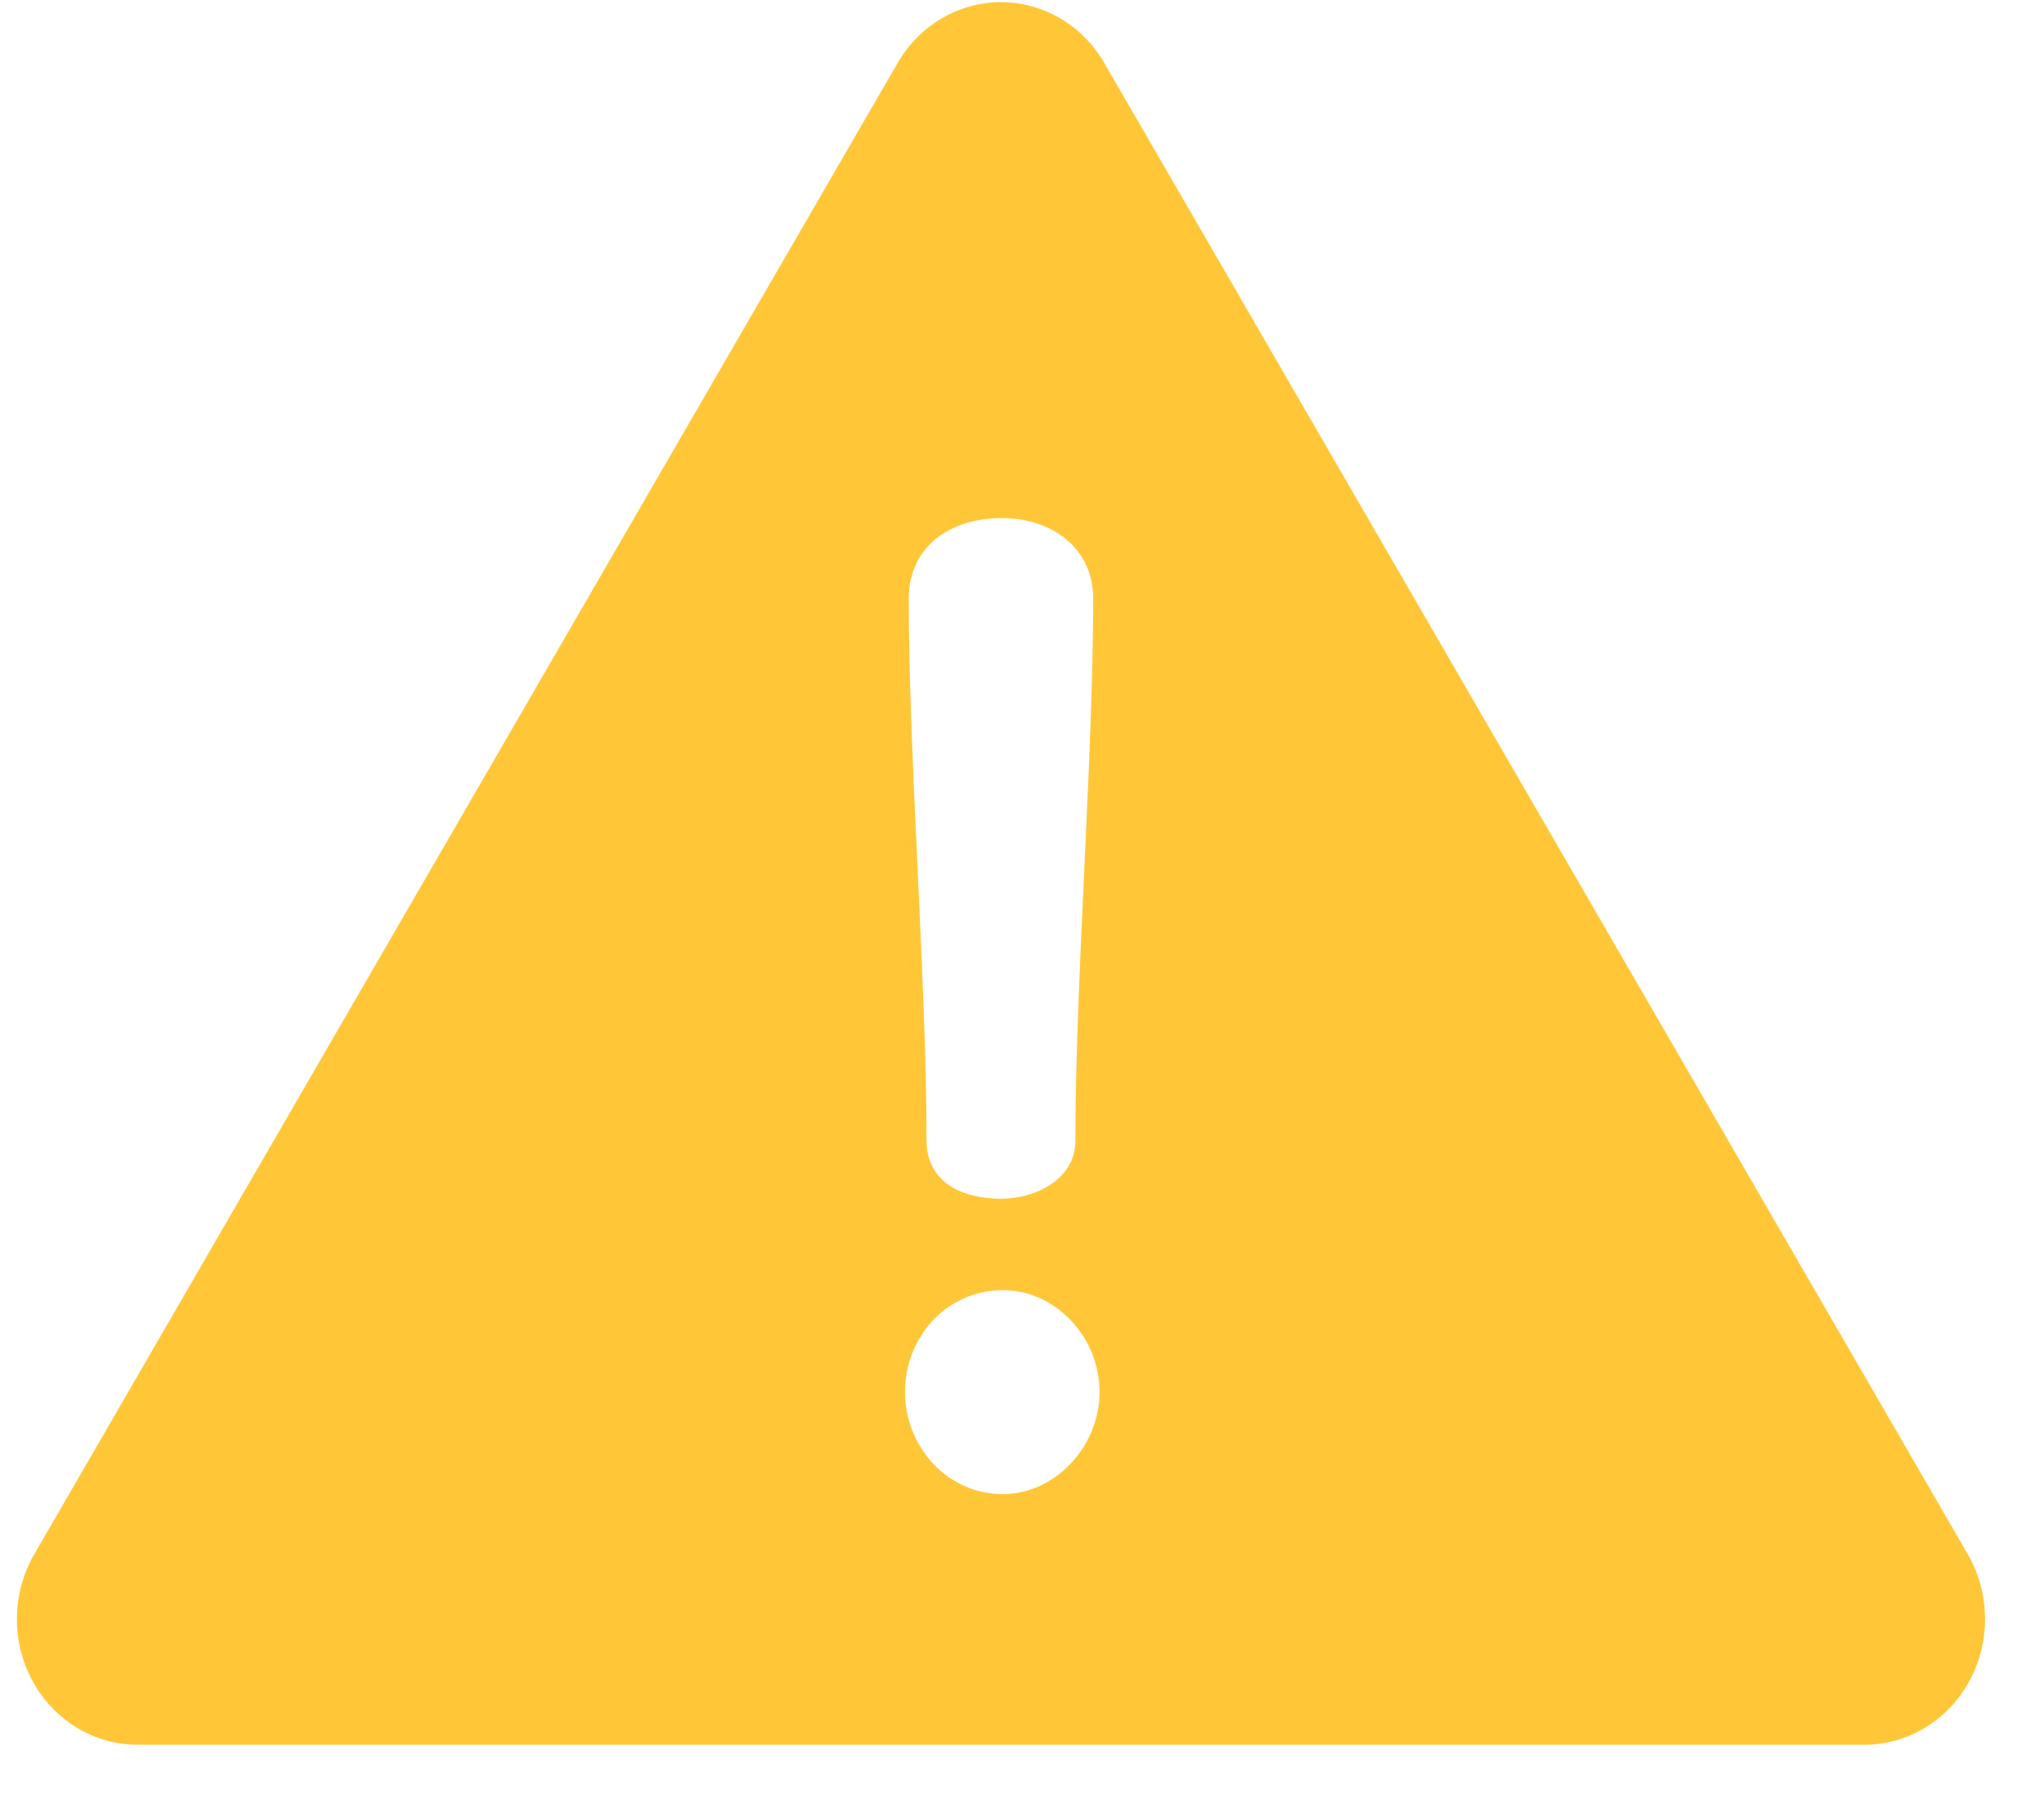
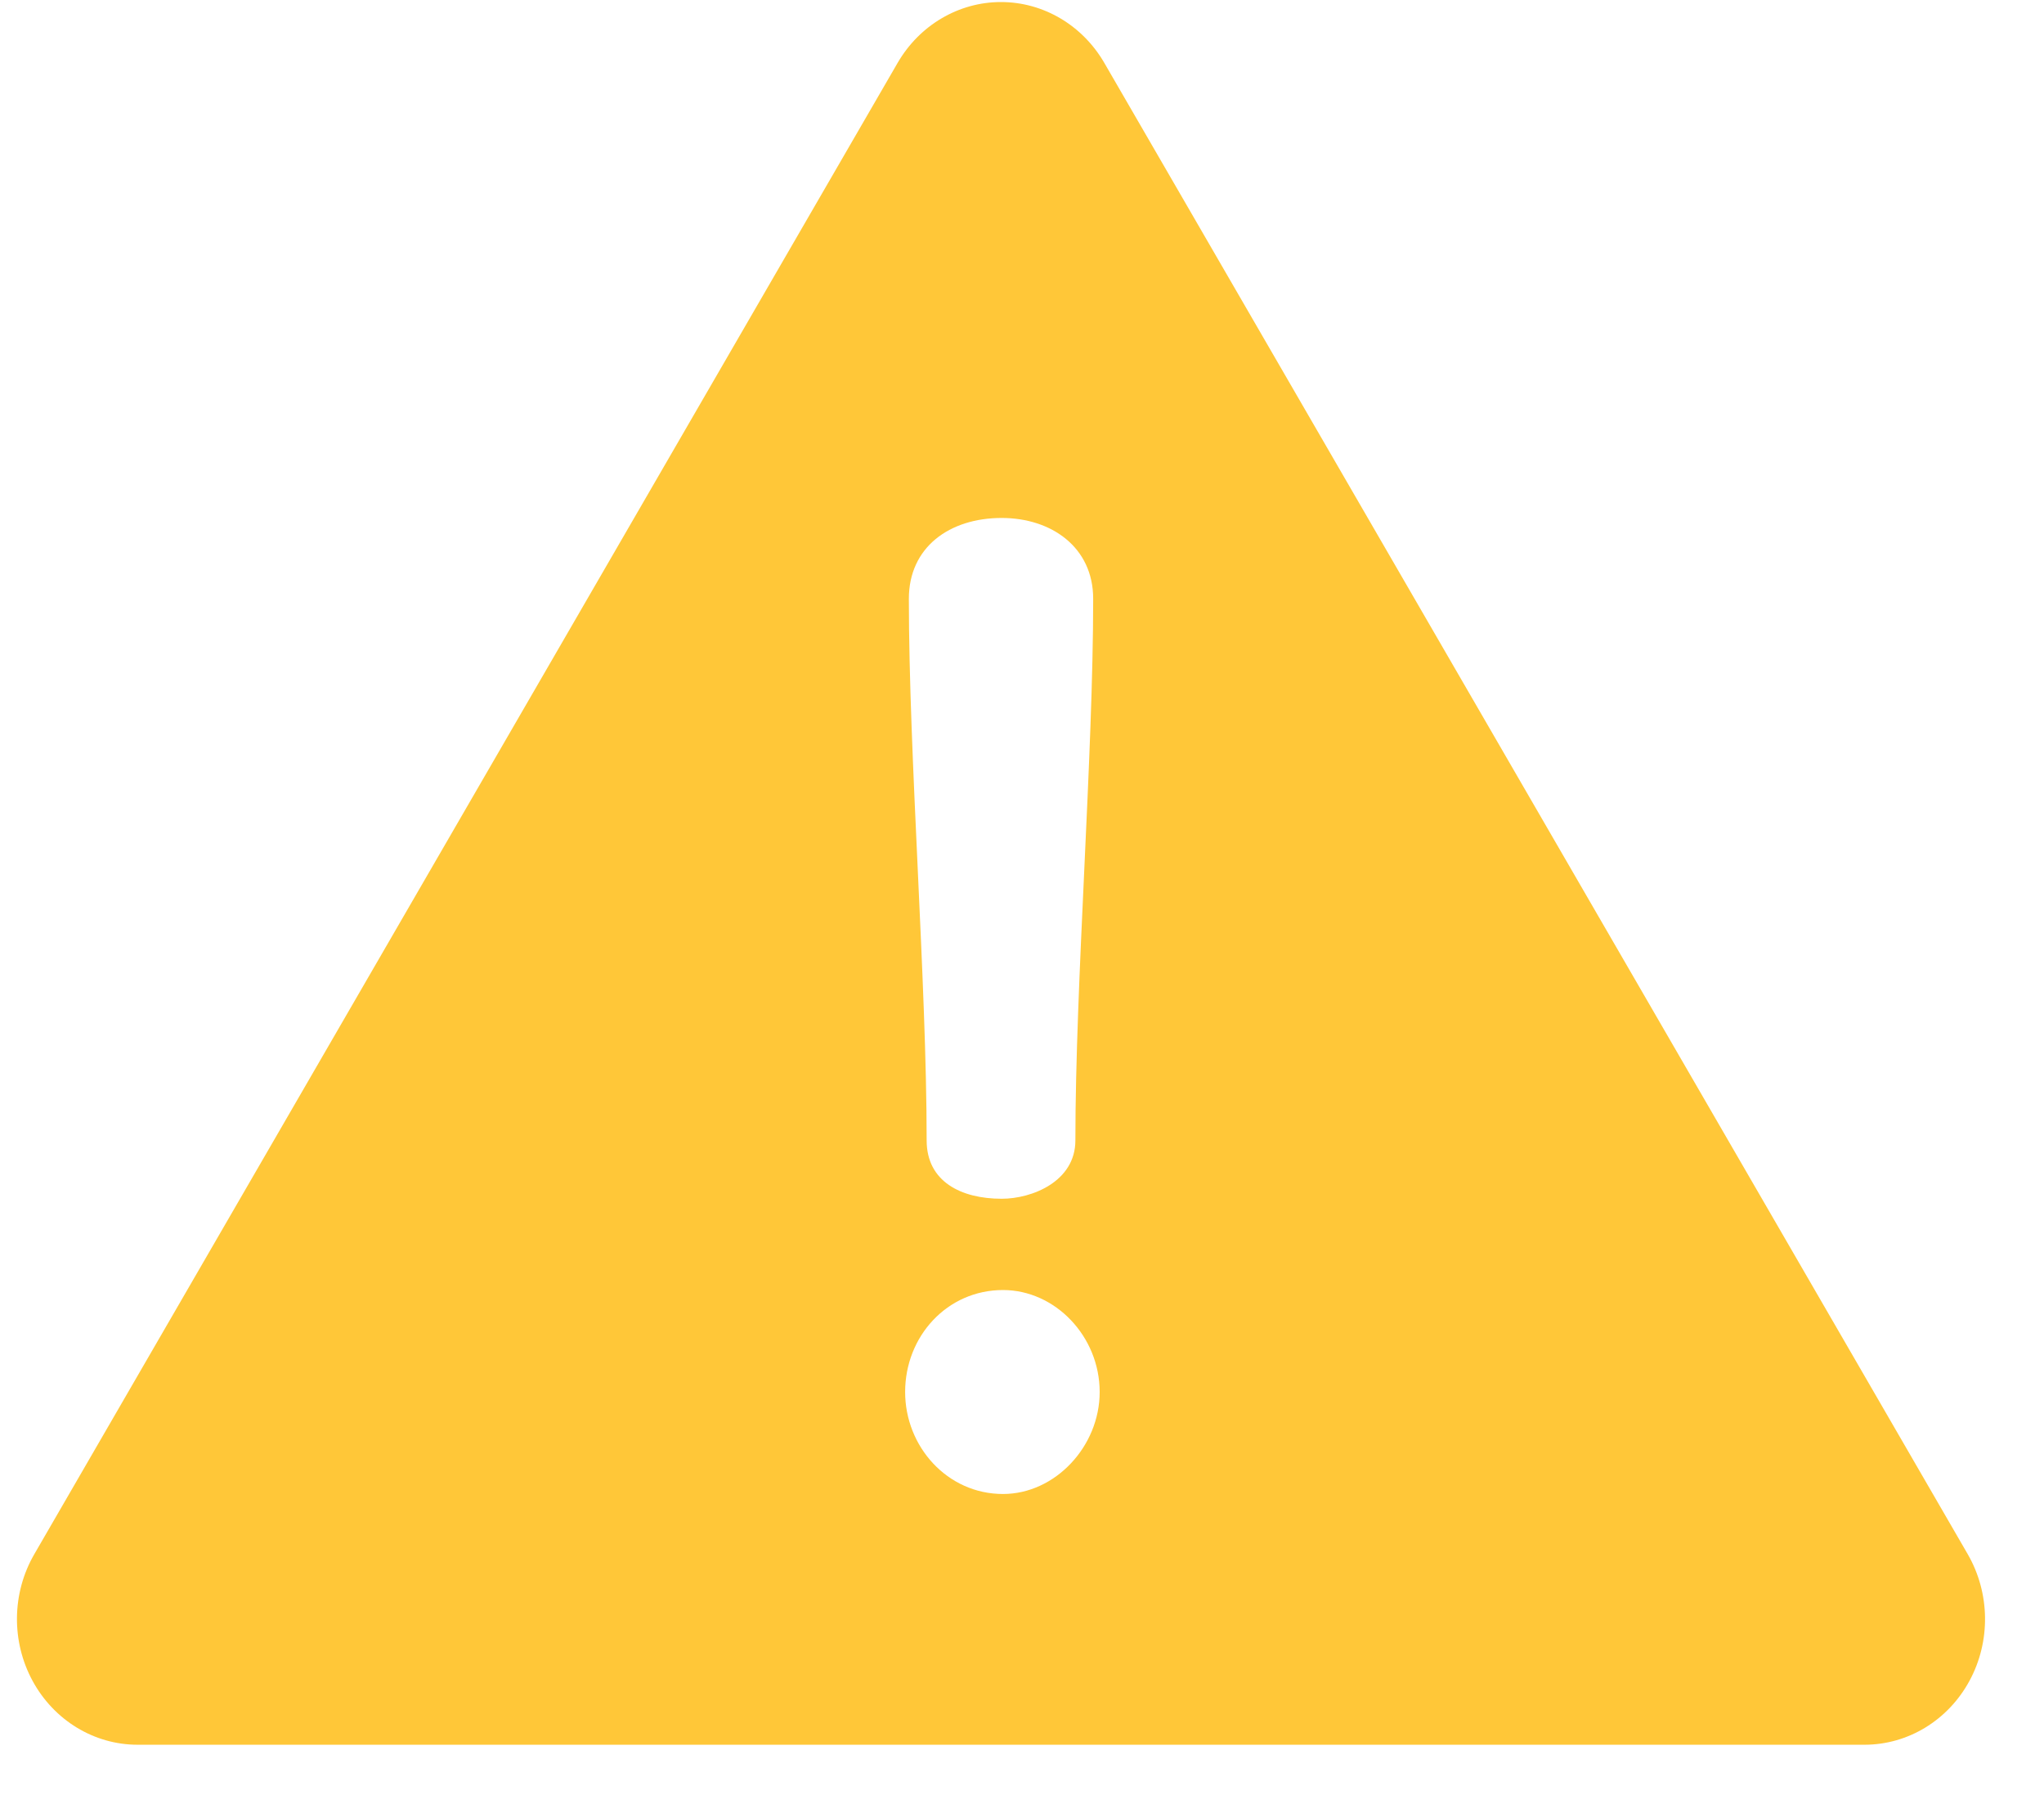
- <svg xmlns="http://www.w3.org/2000/svg" width="17" height="15" viewBox="0 0 17 15" fill="none">
-   <path d="M16.366 12.924L9.184 0.523C9.002 0.209 8.677 0.018 8.325 0.018C7.974 0.018 7.648 0.209 7.466 0.523L0.285 12.924C0.098 13.247 0.092 13.649 0.27 13.977C0.448 14.305 0.782 14.508 1.144 14.508H15.507C15.868 14.508 16.202 14.305 16.38 13.977C16.558 13.649 16.552 13.247 16.366 12.924ZM8.33 4.308C8.743 4.308 9.092 4.55 9.092 4.979C9.092 6.29 8.944 8.173 8.944 9.483C8.944 9.825 8.584 9.968 8.33 9.968C7.992 9.968 7.706 9.825 7.706 9.483C7.706 8.173 7.558 6.29 7.558 4.979C7.558 4.55 7.897 4.308 8.33 4.308ZM8.341 12.424C7.876 12.424 7.527 12.027 7.527 11.576C7.527 11.113 7.876 10.728 8.341 10.728C8.775 10.728 9.145 11.113 9.145 11.576C9.145 12.027 8.775 12.424 8.341 12.424Z" fill="#FFC738" />
+ <svg xmlns="http://www.w3.org/2000/svg" fill="none" height="15" viewBox="0 0 17 15" width="17">
+   <path d="m16.366 12.924-7.182-12.402c-.182-.313-.507-.505-.859-.505-.352 0-.677.192-.859.505l-7.181 12.402c-.187.323-.192.725-.014 1.053.178.328.512.531.873.531h14.363c.362 0 .695-.203.873-.531.178-.328.172-.73-.014-1.053zm-8.035-8.617c.412 0 .761.242.761.672 0 1.31-.148 3.194-.148 4.504 0 .341-.36.485-.613.485-.338 0-.624-.143-.624-.485 0-1.31-.148-3.194-.148-4.504 0-.429.338-.672.772-.672zm.011 8.116c-.465 0-.814-.396-.814-.848 0-.463.349-.848.814-.848.434 0 .804.385.804.848 0 .452-.37.848-.804.848z" fill="#ffc738" />
</svg>
